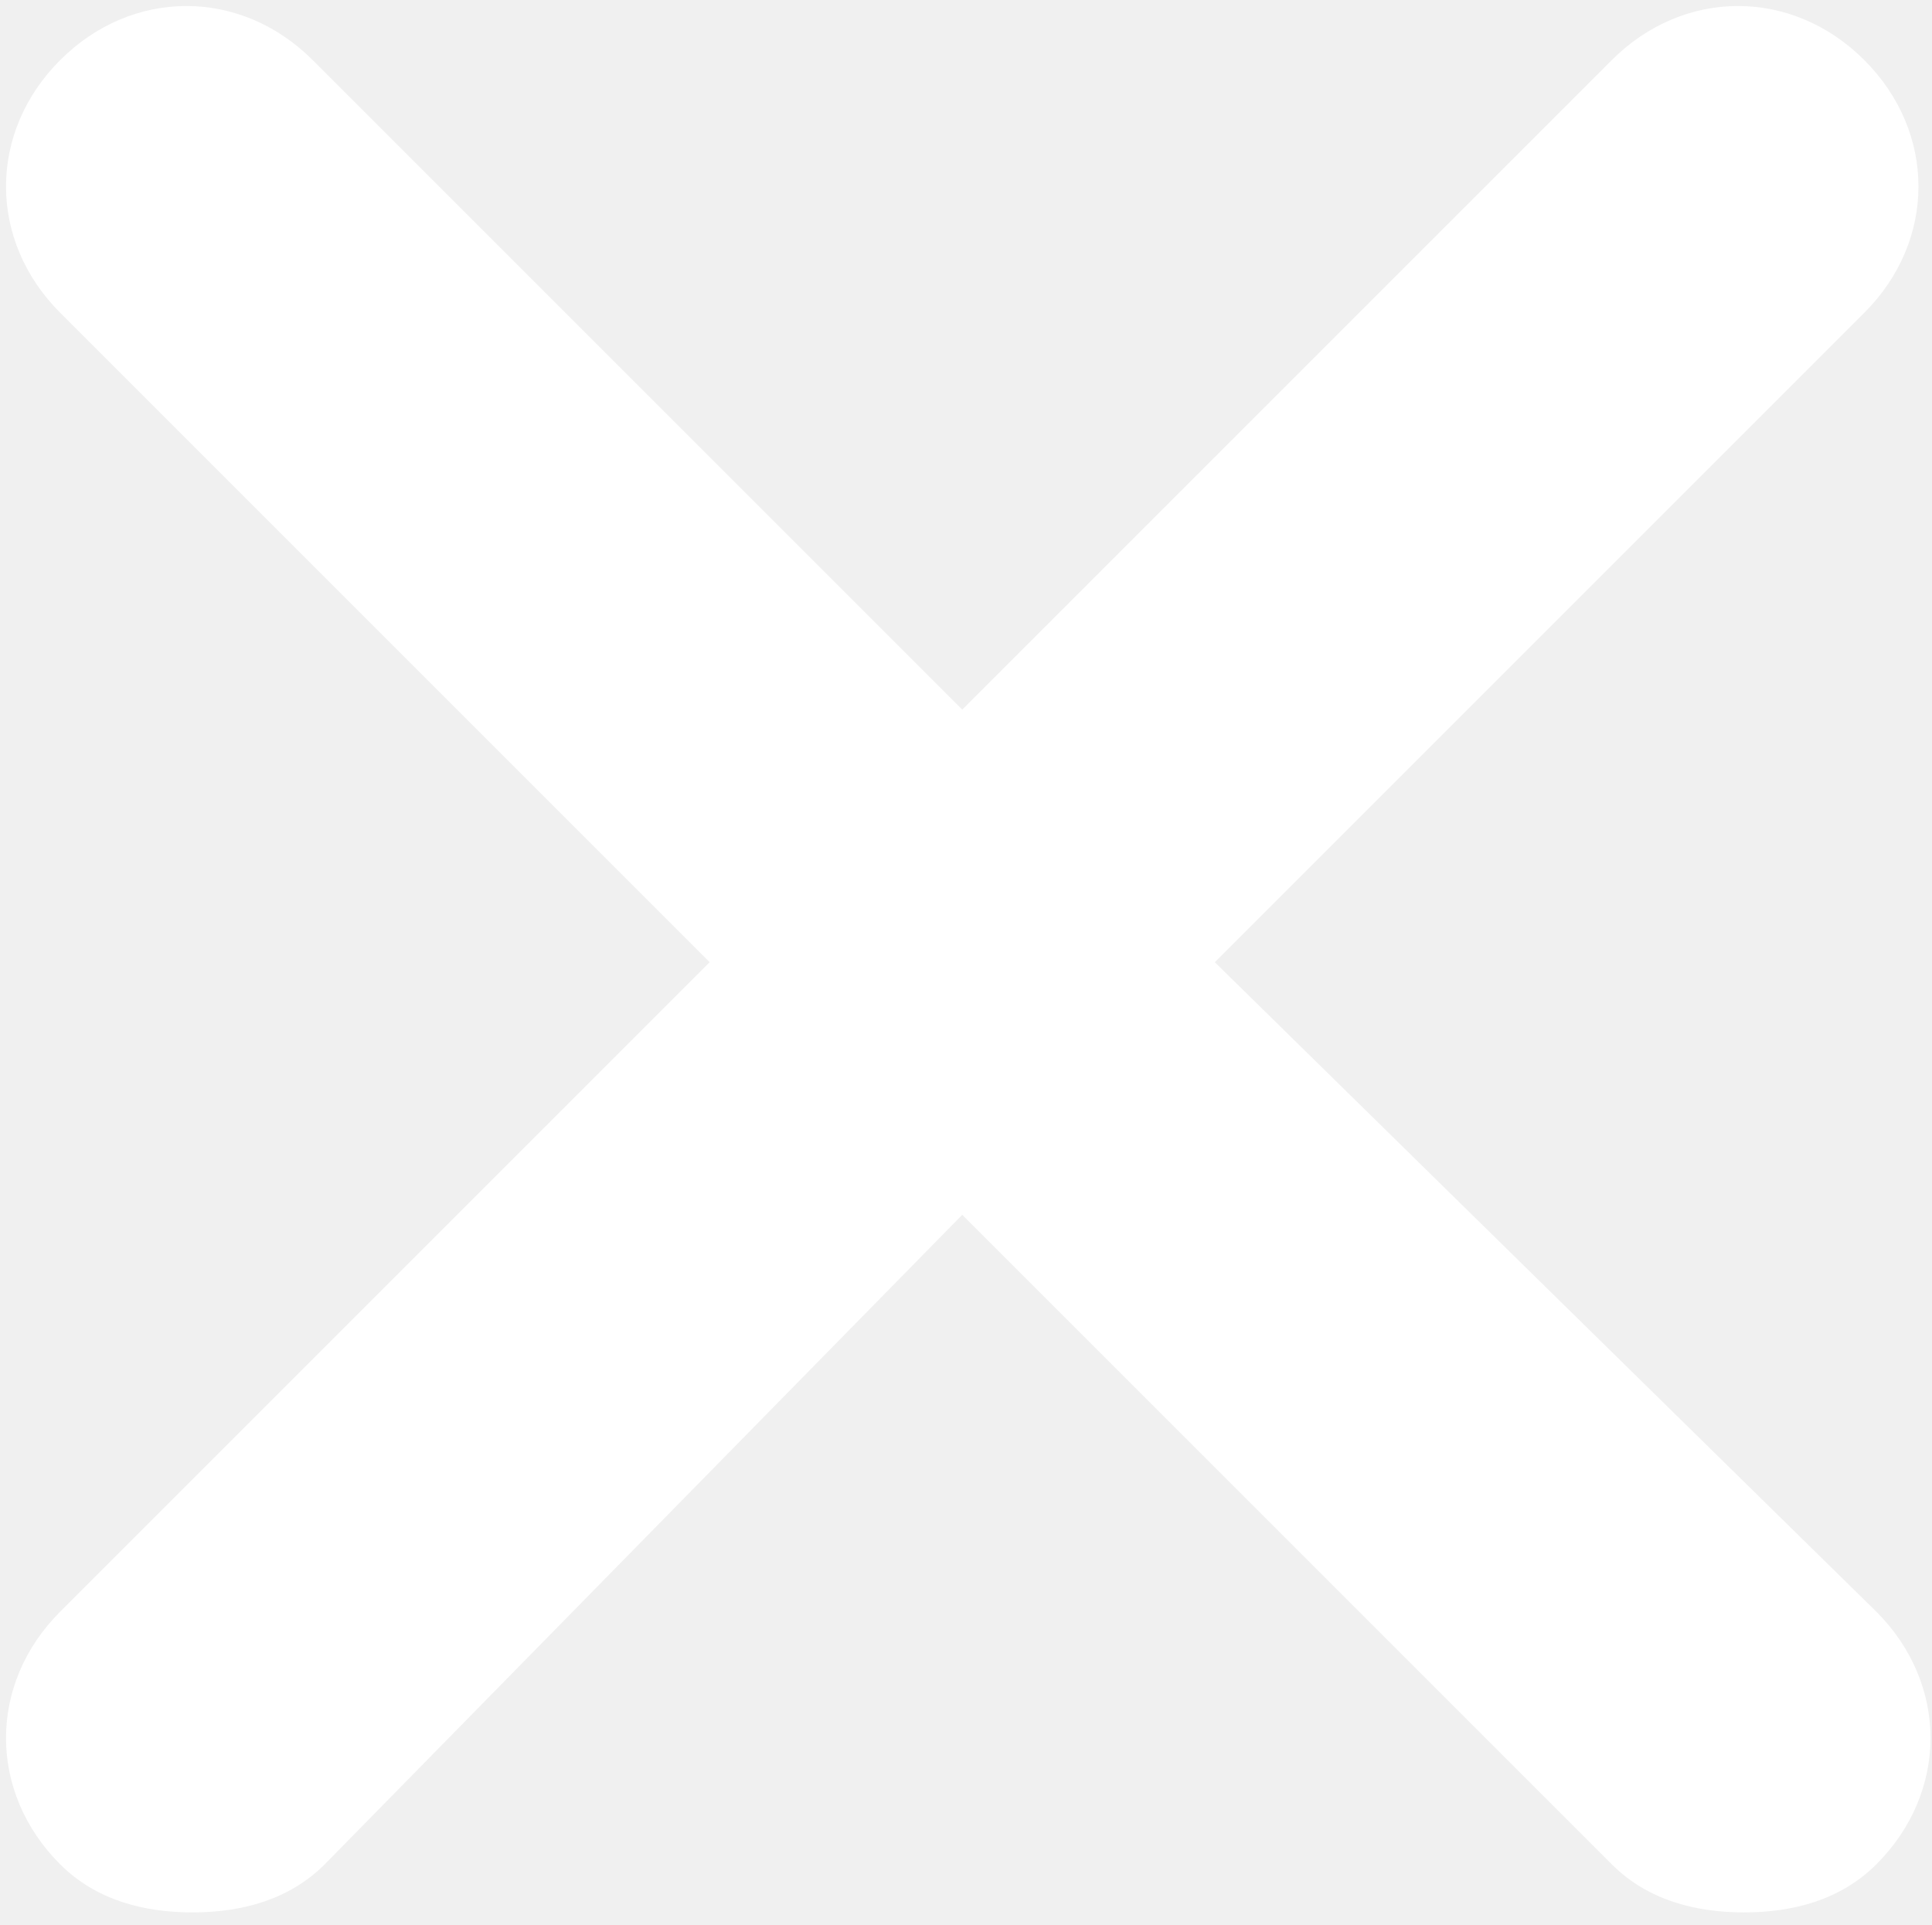
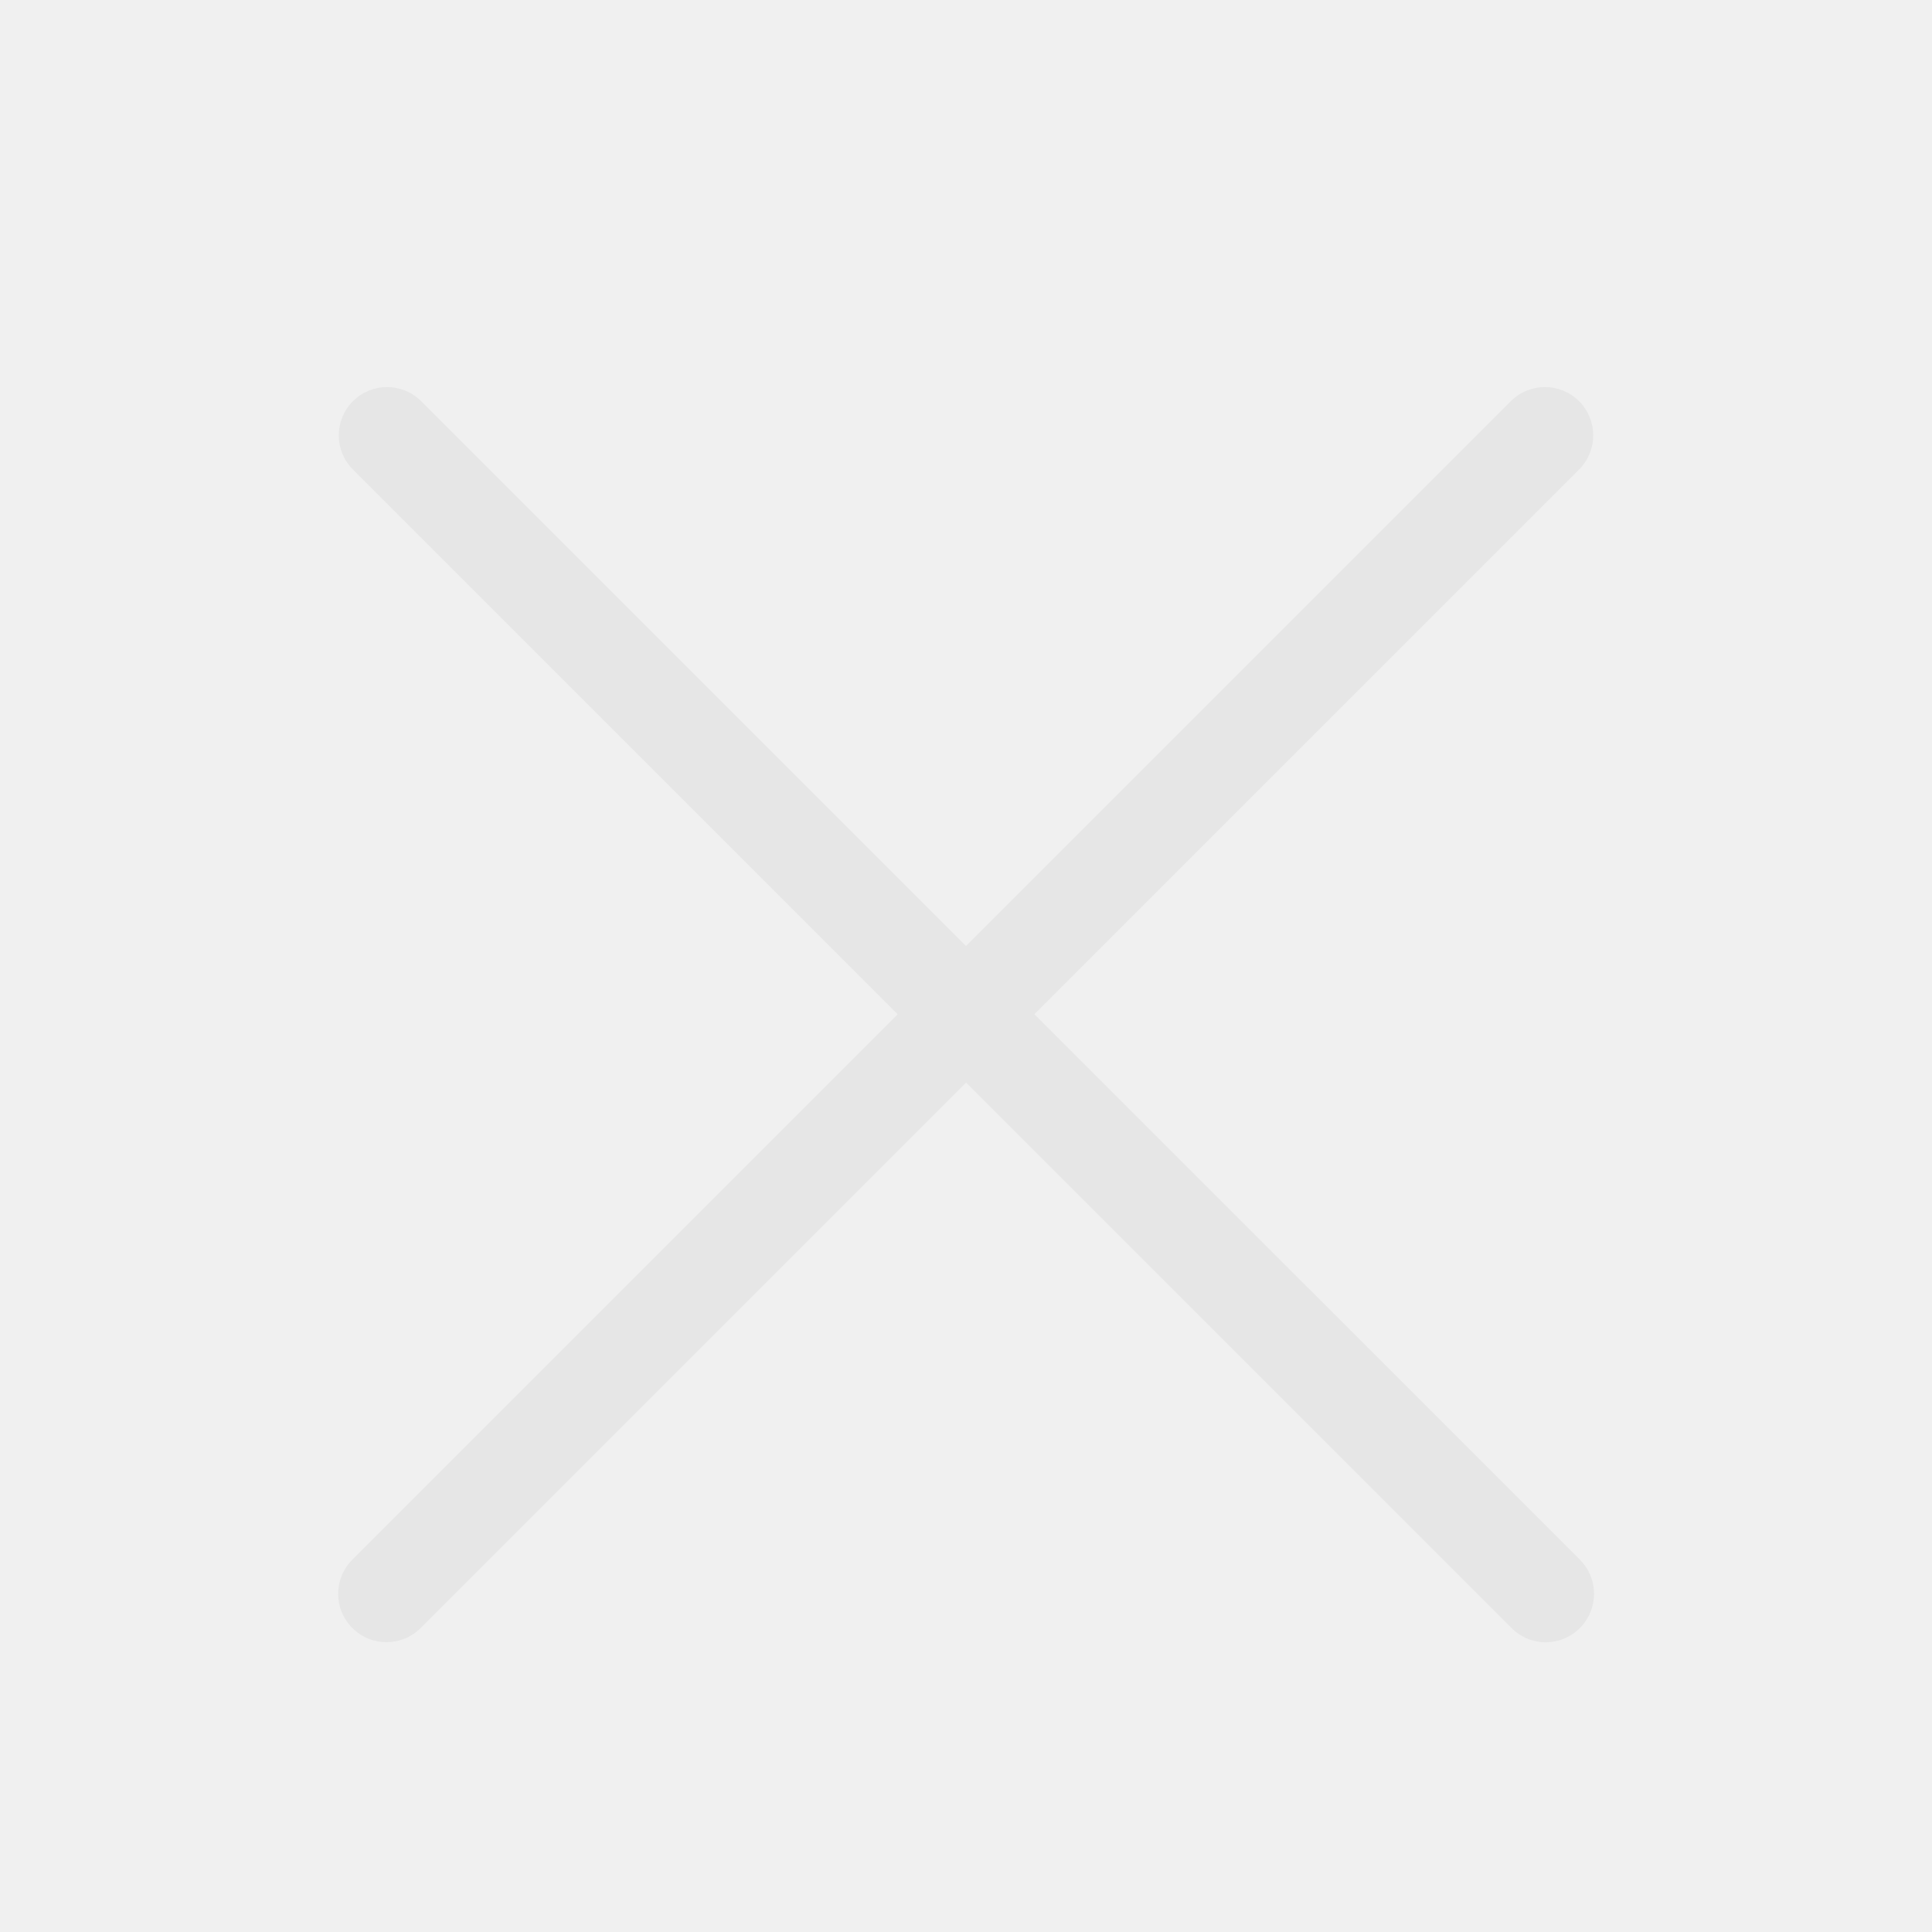
- <svg xmlns="http://www.w3.org/2000/svg" t="1564866095568" class="icon" viewBox="0 0 1028 1024" version="1.1" p-id="14153" width="128.5" height="128">
+ <svg xmlns="http://www.w3.org/2000/svg" t="1616491813207" class="icon" viewBox="0 0 1024 1024" version="1.1" p-id="4192" width="200" height="200">
  <defs>
    <style type="text/css" />
  </defs>
-   <path d="M646.4 512l345.6-345.6c38.4-38.4 38.4-96 0-134.4-38.4-38.4-96-38.4-134.4 0L512 377.6 166.4 32C128-6.4 70.4-6.4 32 32c-38.4 38.4-38.4 96 0 134.4L377.6 512l-345.6 345.6c-38.4 38.4-38.4 96 0 134.4 19.2 19.2 44.8 25.6 70.4 25.6s51.2-6.4 70.4-25.6L512 646.4l345.6 345.6c19.2 19.2 44.8 25.6 70.4 25.6s51.2-6.4 70.4-25.6c38.4-38.4 38.4-96 0-134.4L646.4 512z" p-id="14154" fill="#ffffff" />
+   <path d="M548.198 537.6l289.075-289.075a25.6 25.6 0 0 0-36.198-36.198L512 501.402 222.925 212.326a25.6 25.6 0 0 0-36.198 36.198L475.802 537.6l-289.075 289.075a25.6 25.6 0 0 0 36.25 36.198l289.075-289.075 289.075 289.075a25.498 25.498 0 0 0 36.25 0 25.6 25.6 0 0 0 0-36.198L548.301 537.6z" fill="#e6e6e6" p-id="4193" />
</svg>
